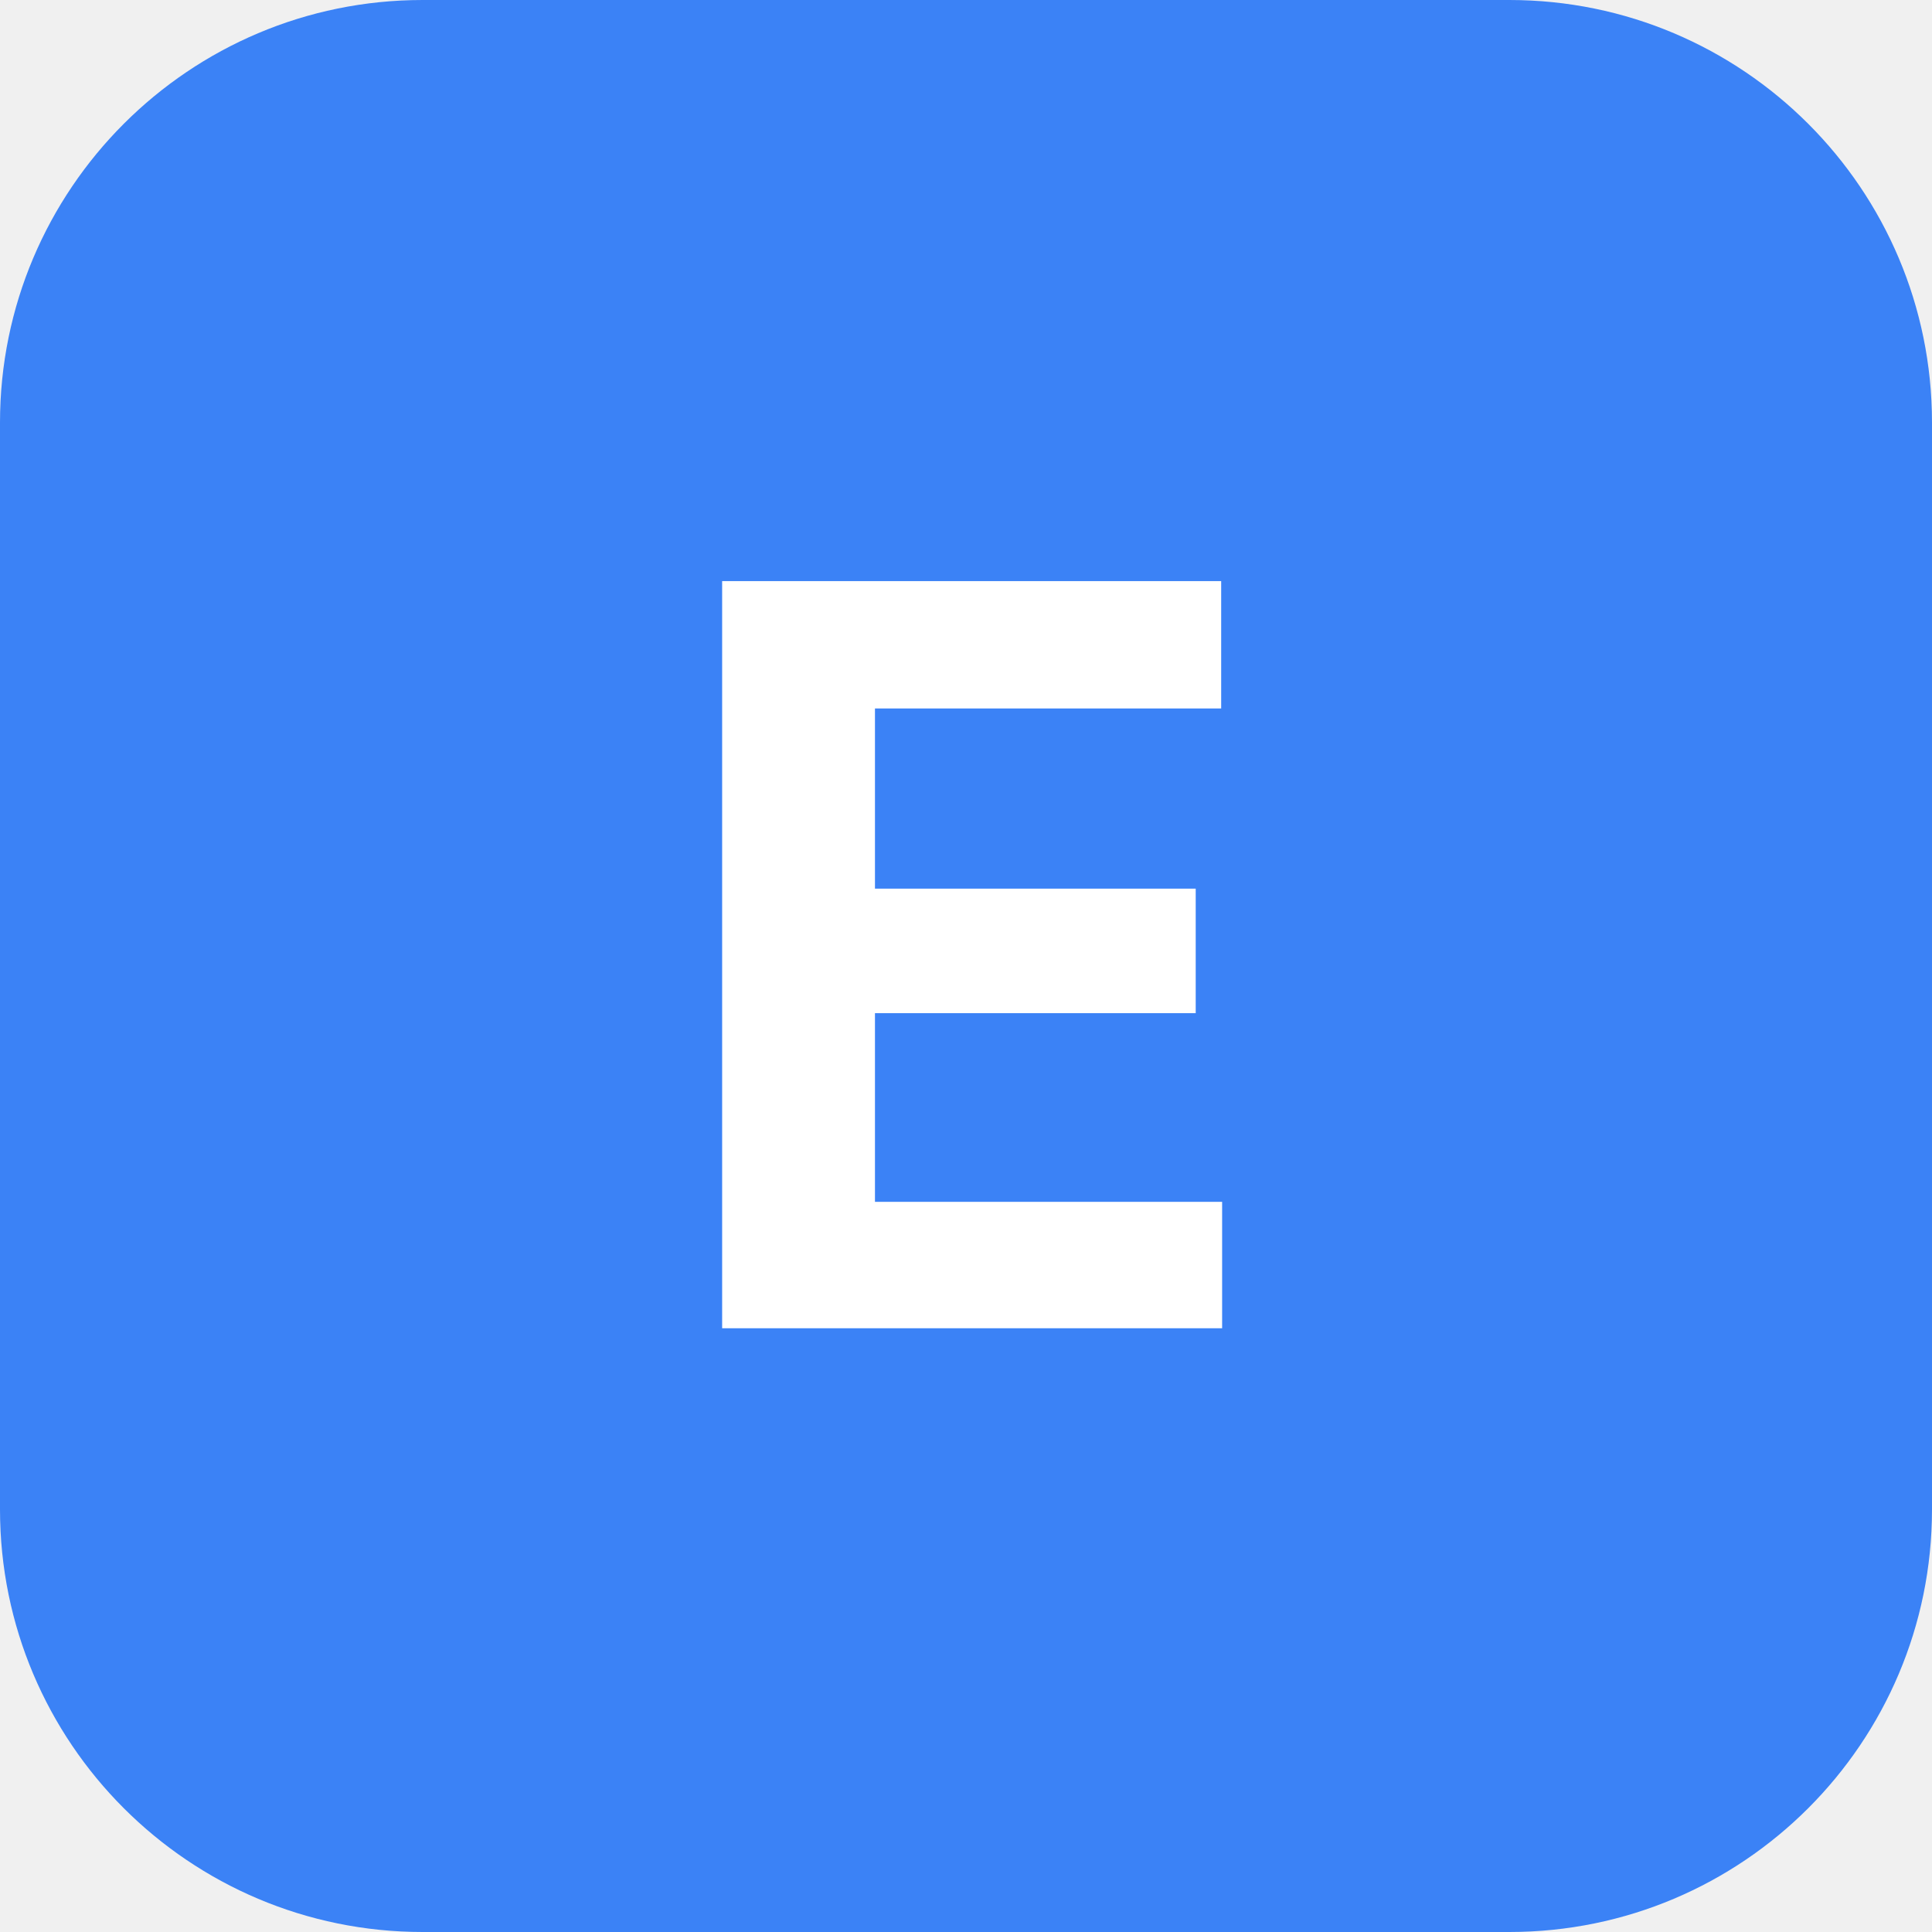
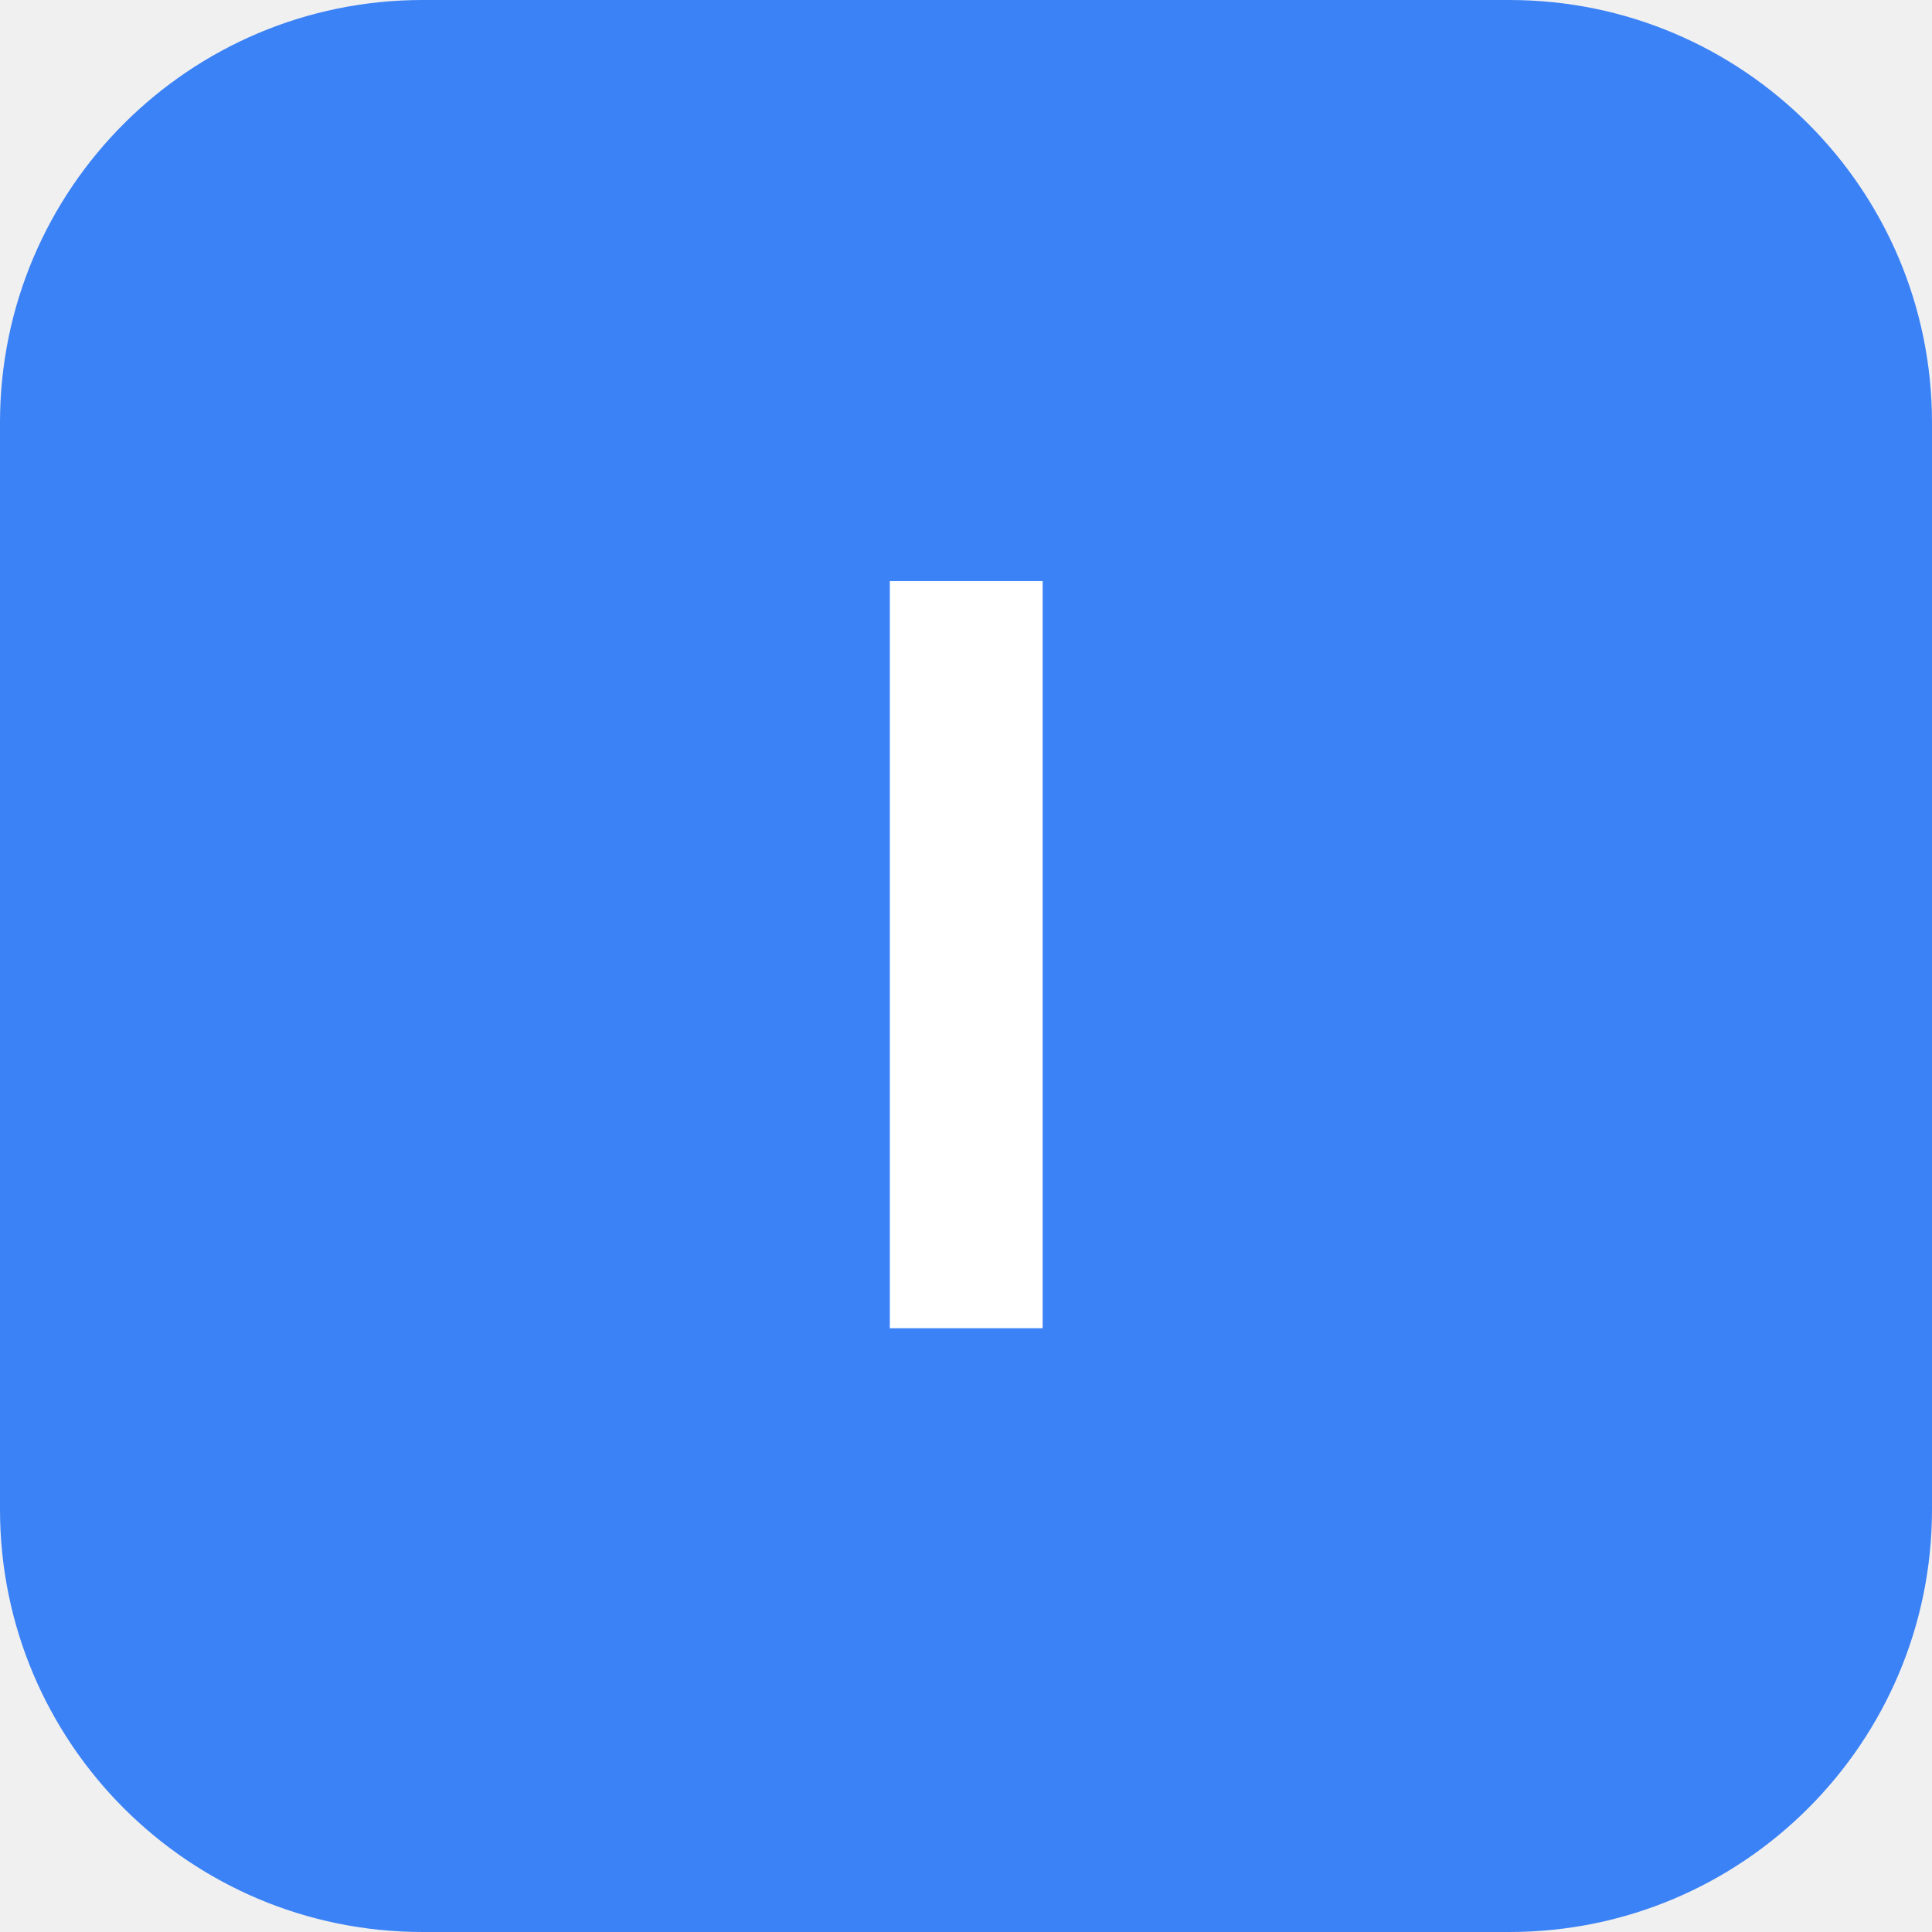
<svg xmlns="http://www.w3.org/2000/svg" viewBox="0 0 32 32">
  <rect width="32" height="32" rx="7" fill="#3B82F6" />
-   <text x="16" y="22" font-family="Inter, system-ui, sans-serif" font-size="17" font-weight="700" fill="#ffffff" text-anchor="middle">E</text>
+   <text x="16" y="22" font-family="Inter, system-ui, sans-serif" font-size="17" font-weight="700" fill="#ffffff" text-anchor="middle">I</text>
</svg>
